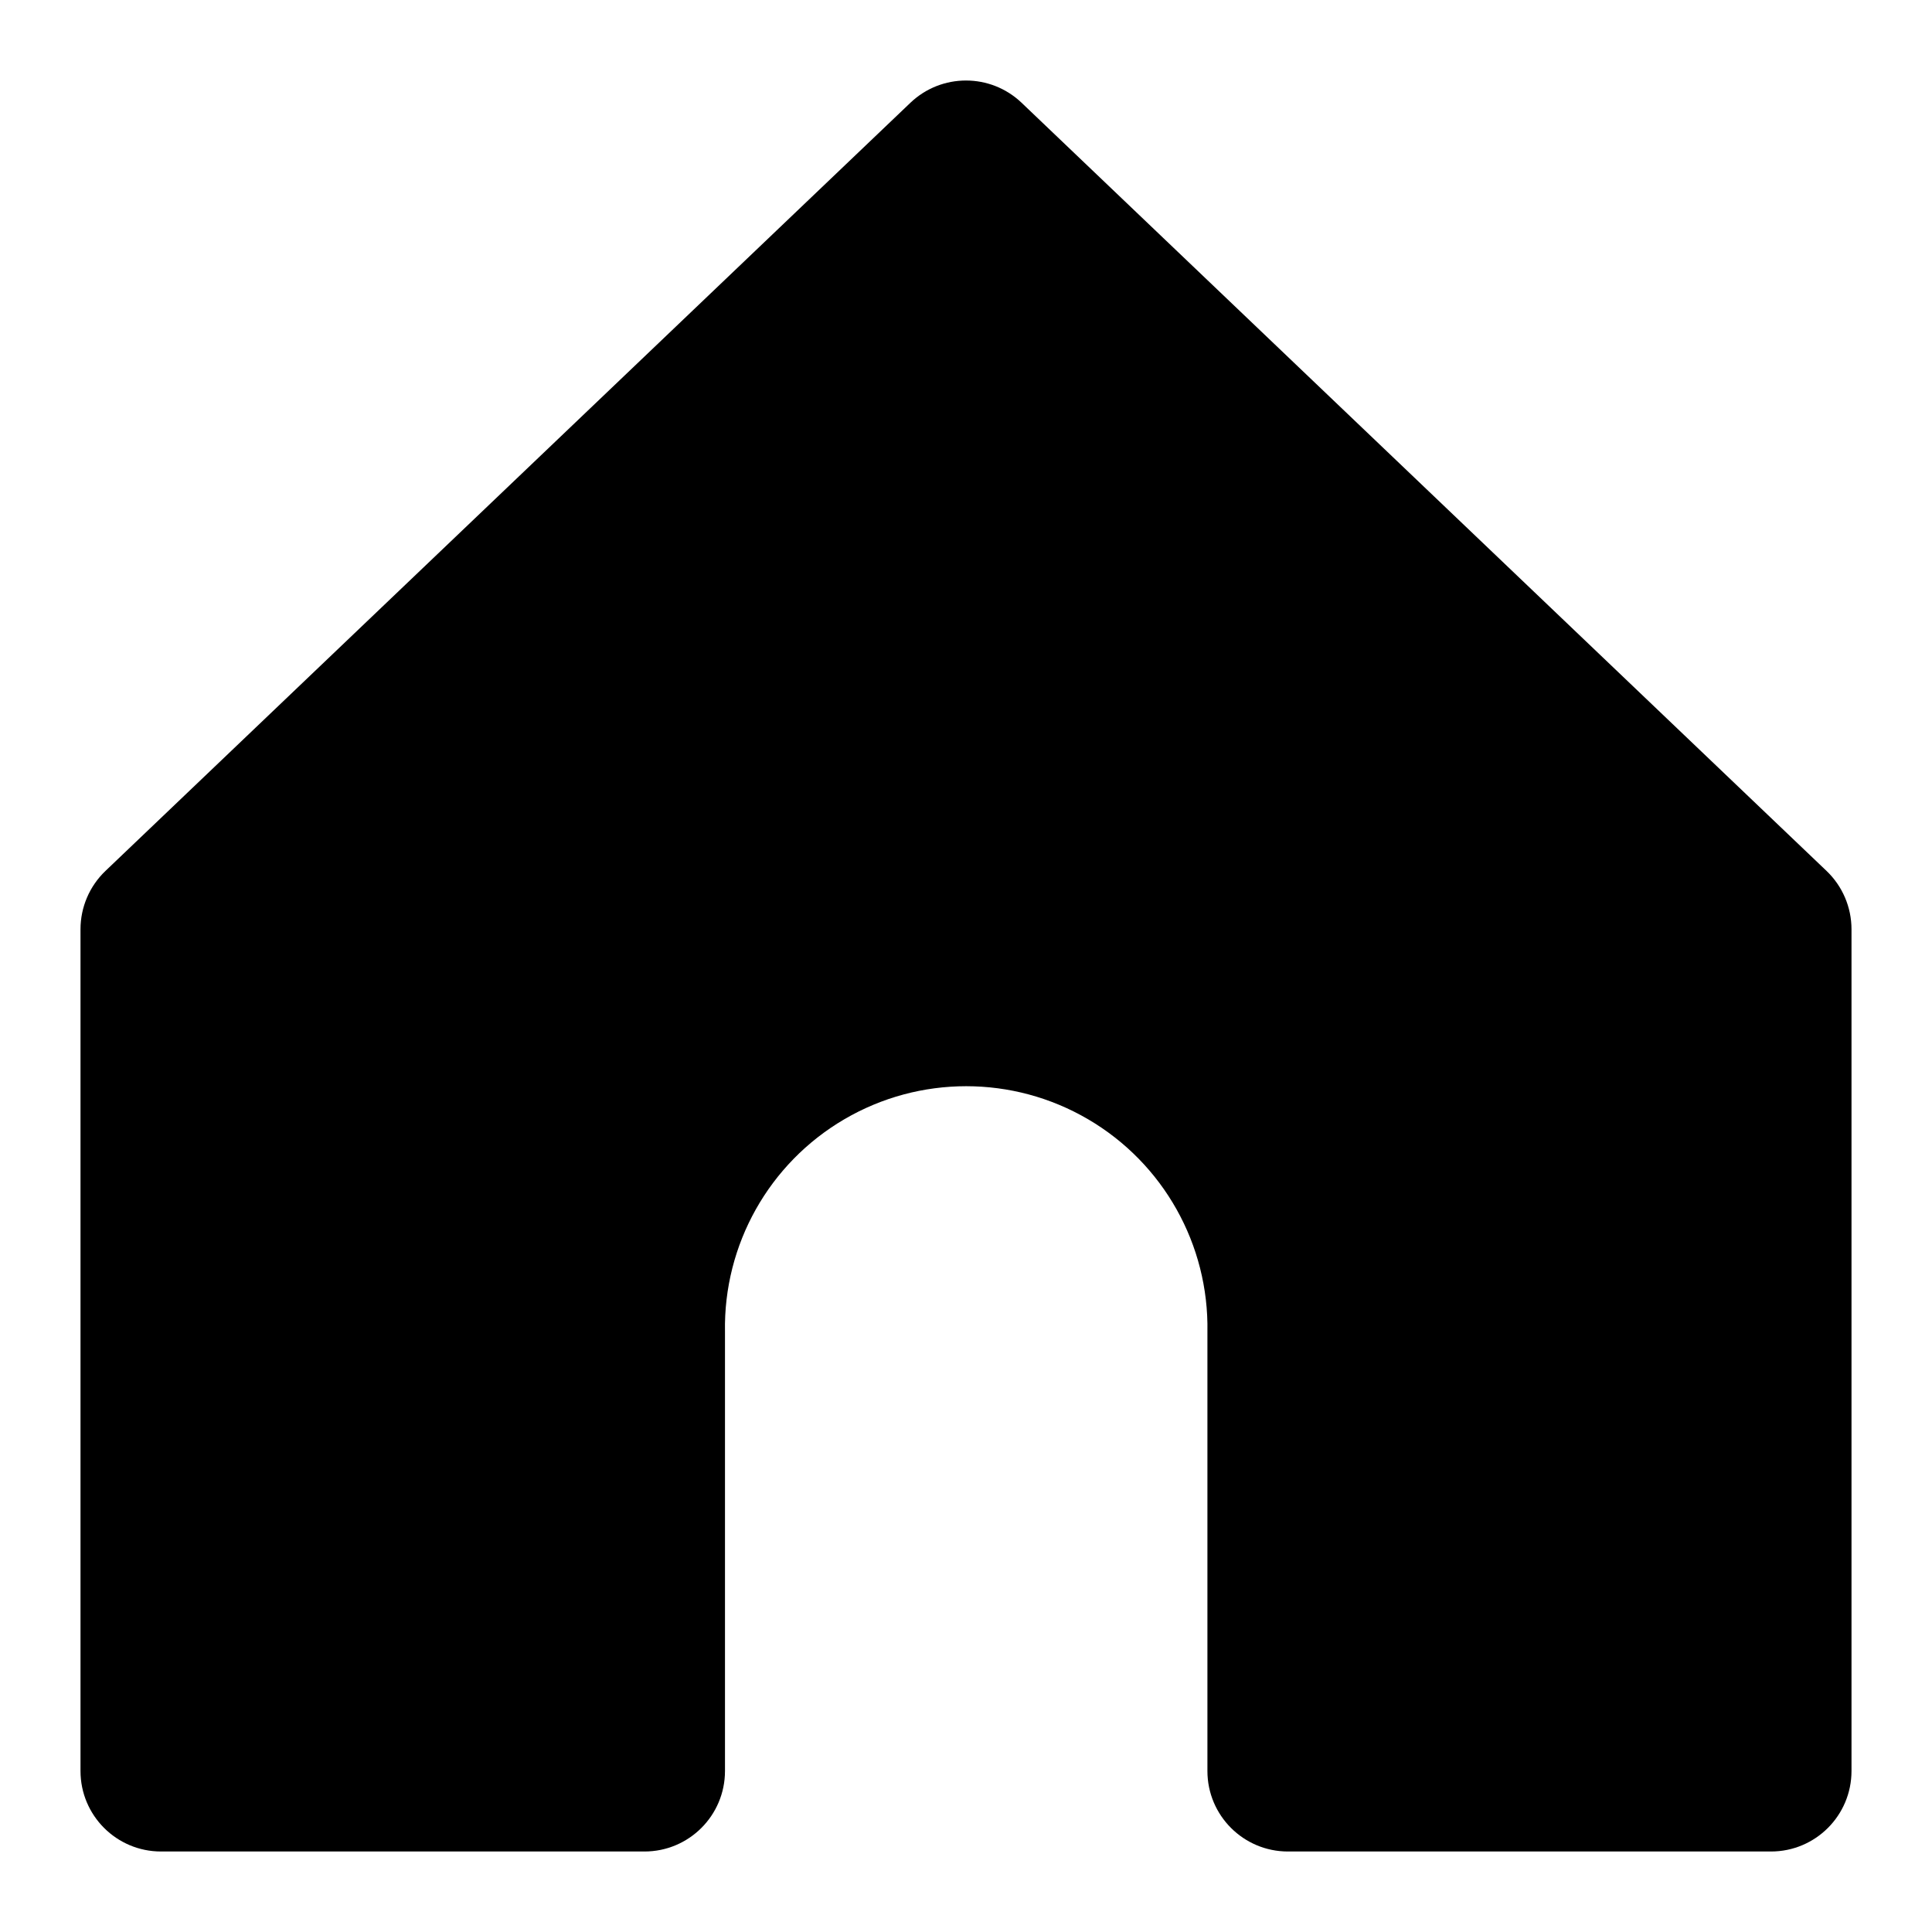
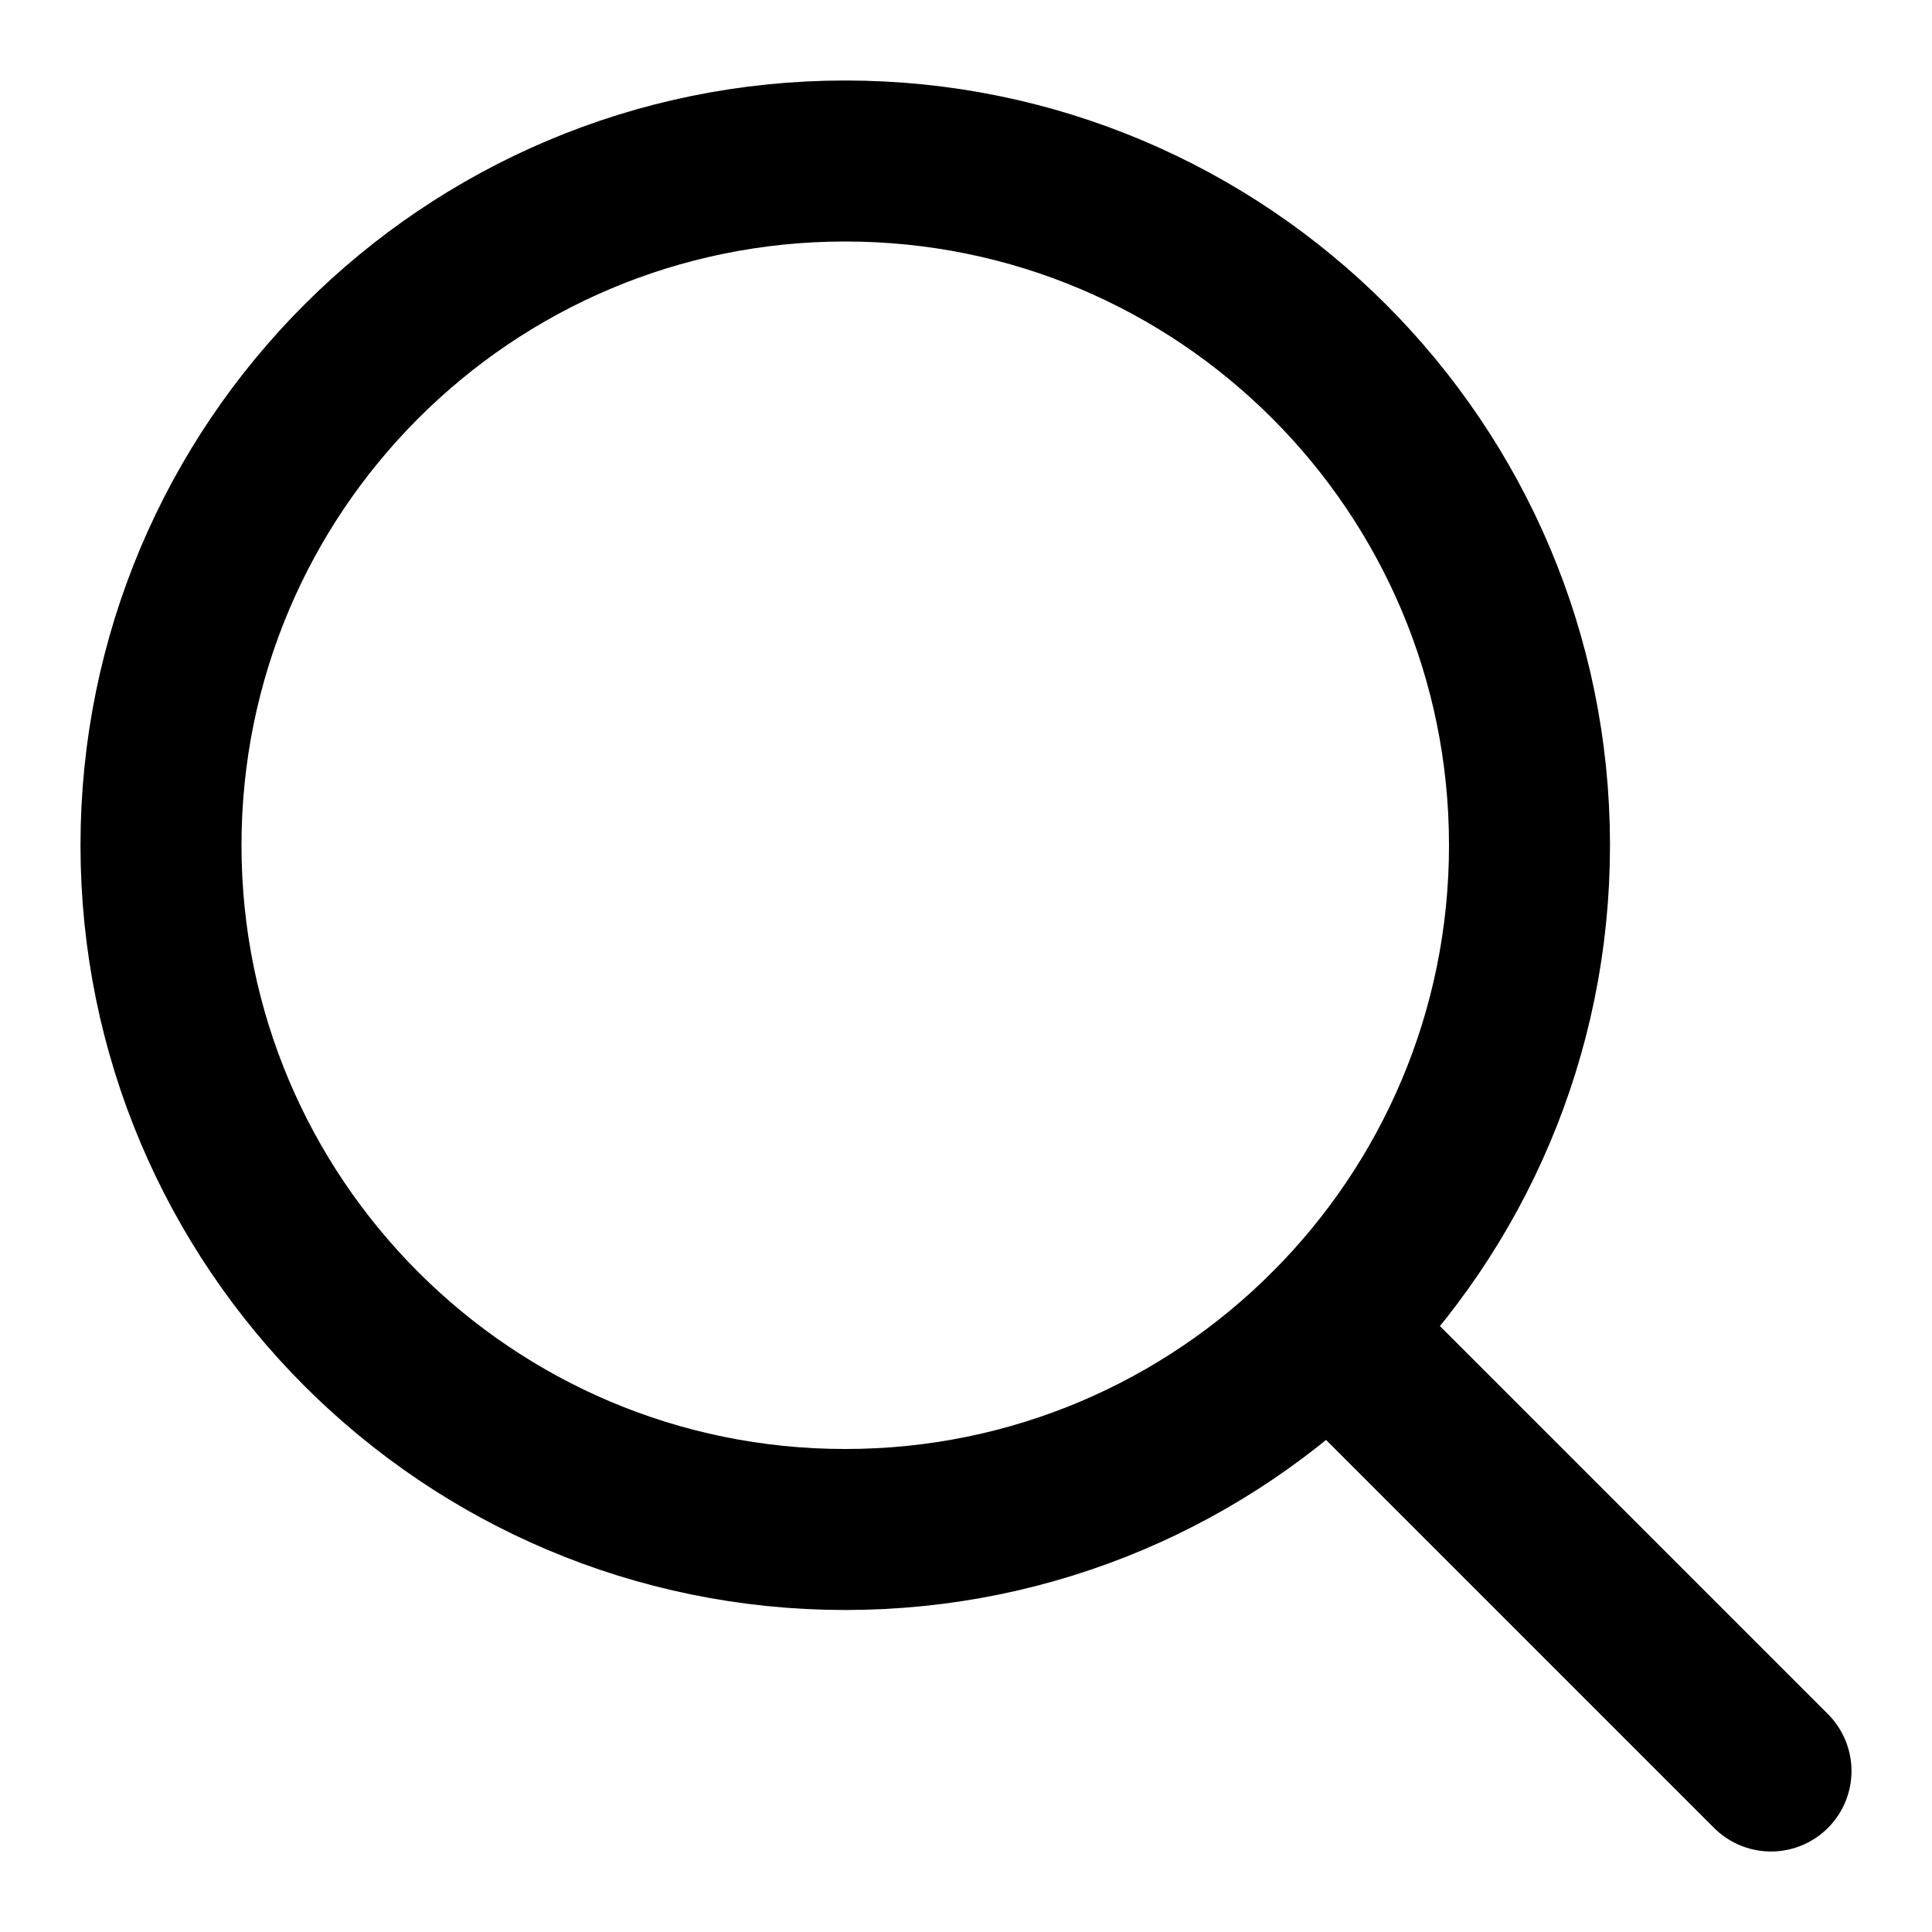
<svg xmlns="http://www.w3.org/2000/svg" viewBox="0 0 24 24" width="24">
-   <path d="M22 23h-6.001a1 1 0 0 1-1-1v-5.455a2.997 2.997 0 1 0-5.993 0V22a1 1 0 0 1-1 1H2a1 1 0 0 1-1-1V11.543a1.002 1.002 0 0 1 .31-.724l10-9.543a1.001 1.001 0 0 1 1.38 0l10 9.543a1.002 1.002 0 0 1 .31.724V22a1 1 0 0 1-1 1Z" />
+   <path d="M19 10.5A8.5 8.5 0 1 1 10.5 2a8.5 8.5 0 0 1 8.5 8.5Z" fill="none" stroke="currentColor" stroke-linecap="round" stroke-linejoin="round" stroke-width="2" />
+   <line fill="none" stroke="currentColor" stroke-linecap="round" stroke-linejoin="round" stroke-width="2" x1="16.511" x2="22" y1="16.511" y2="22" />
</svg>
